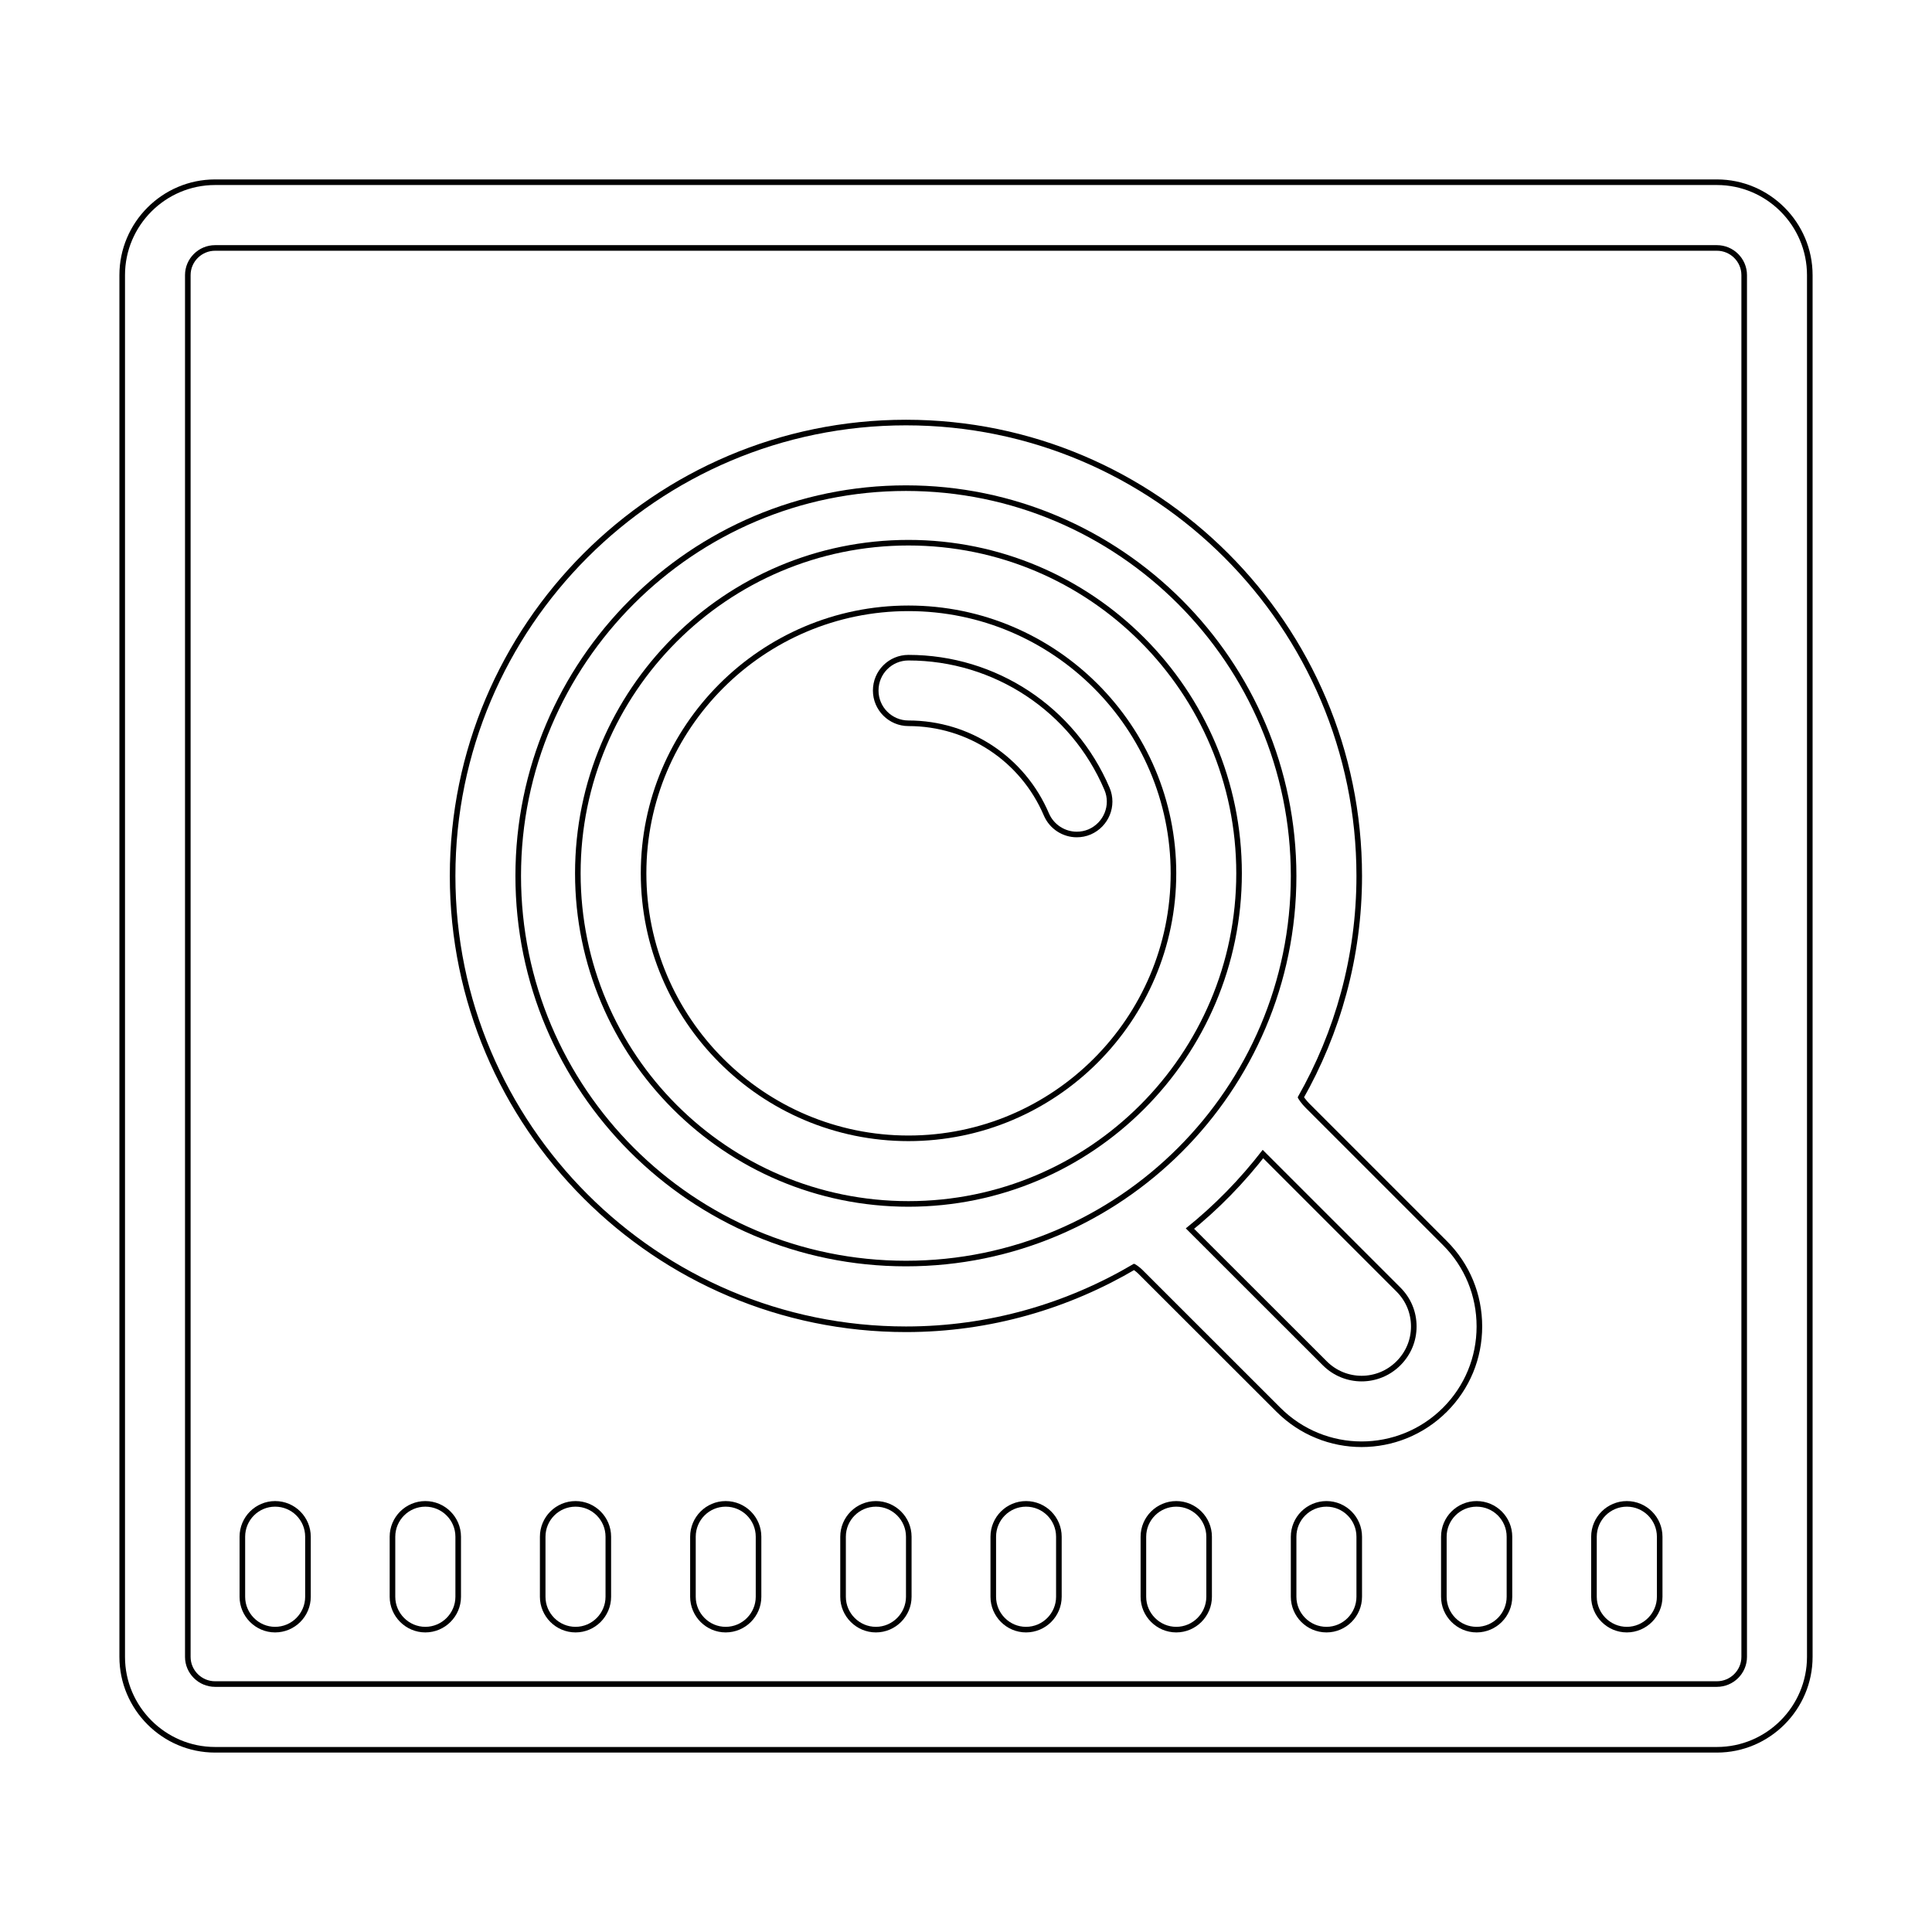
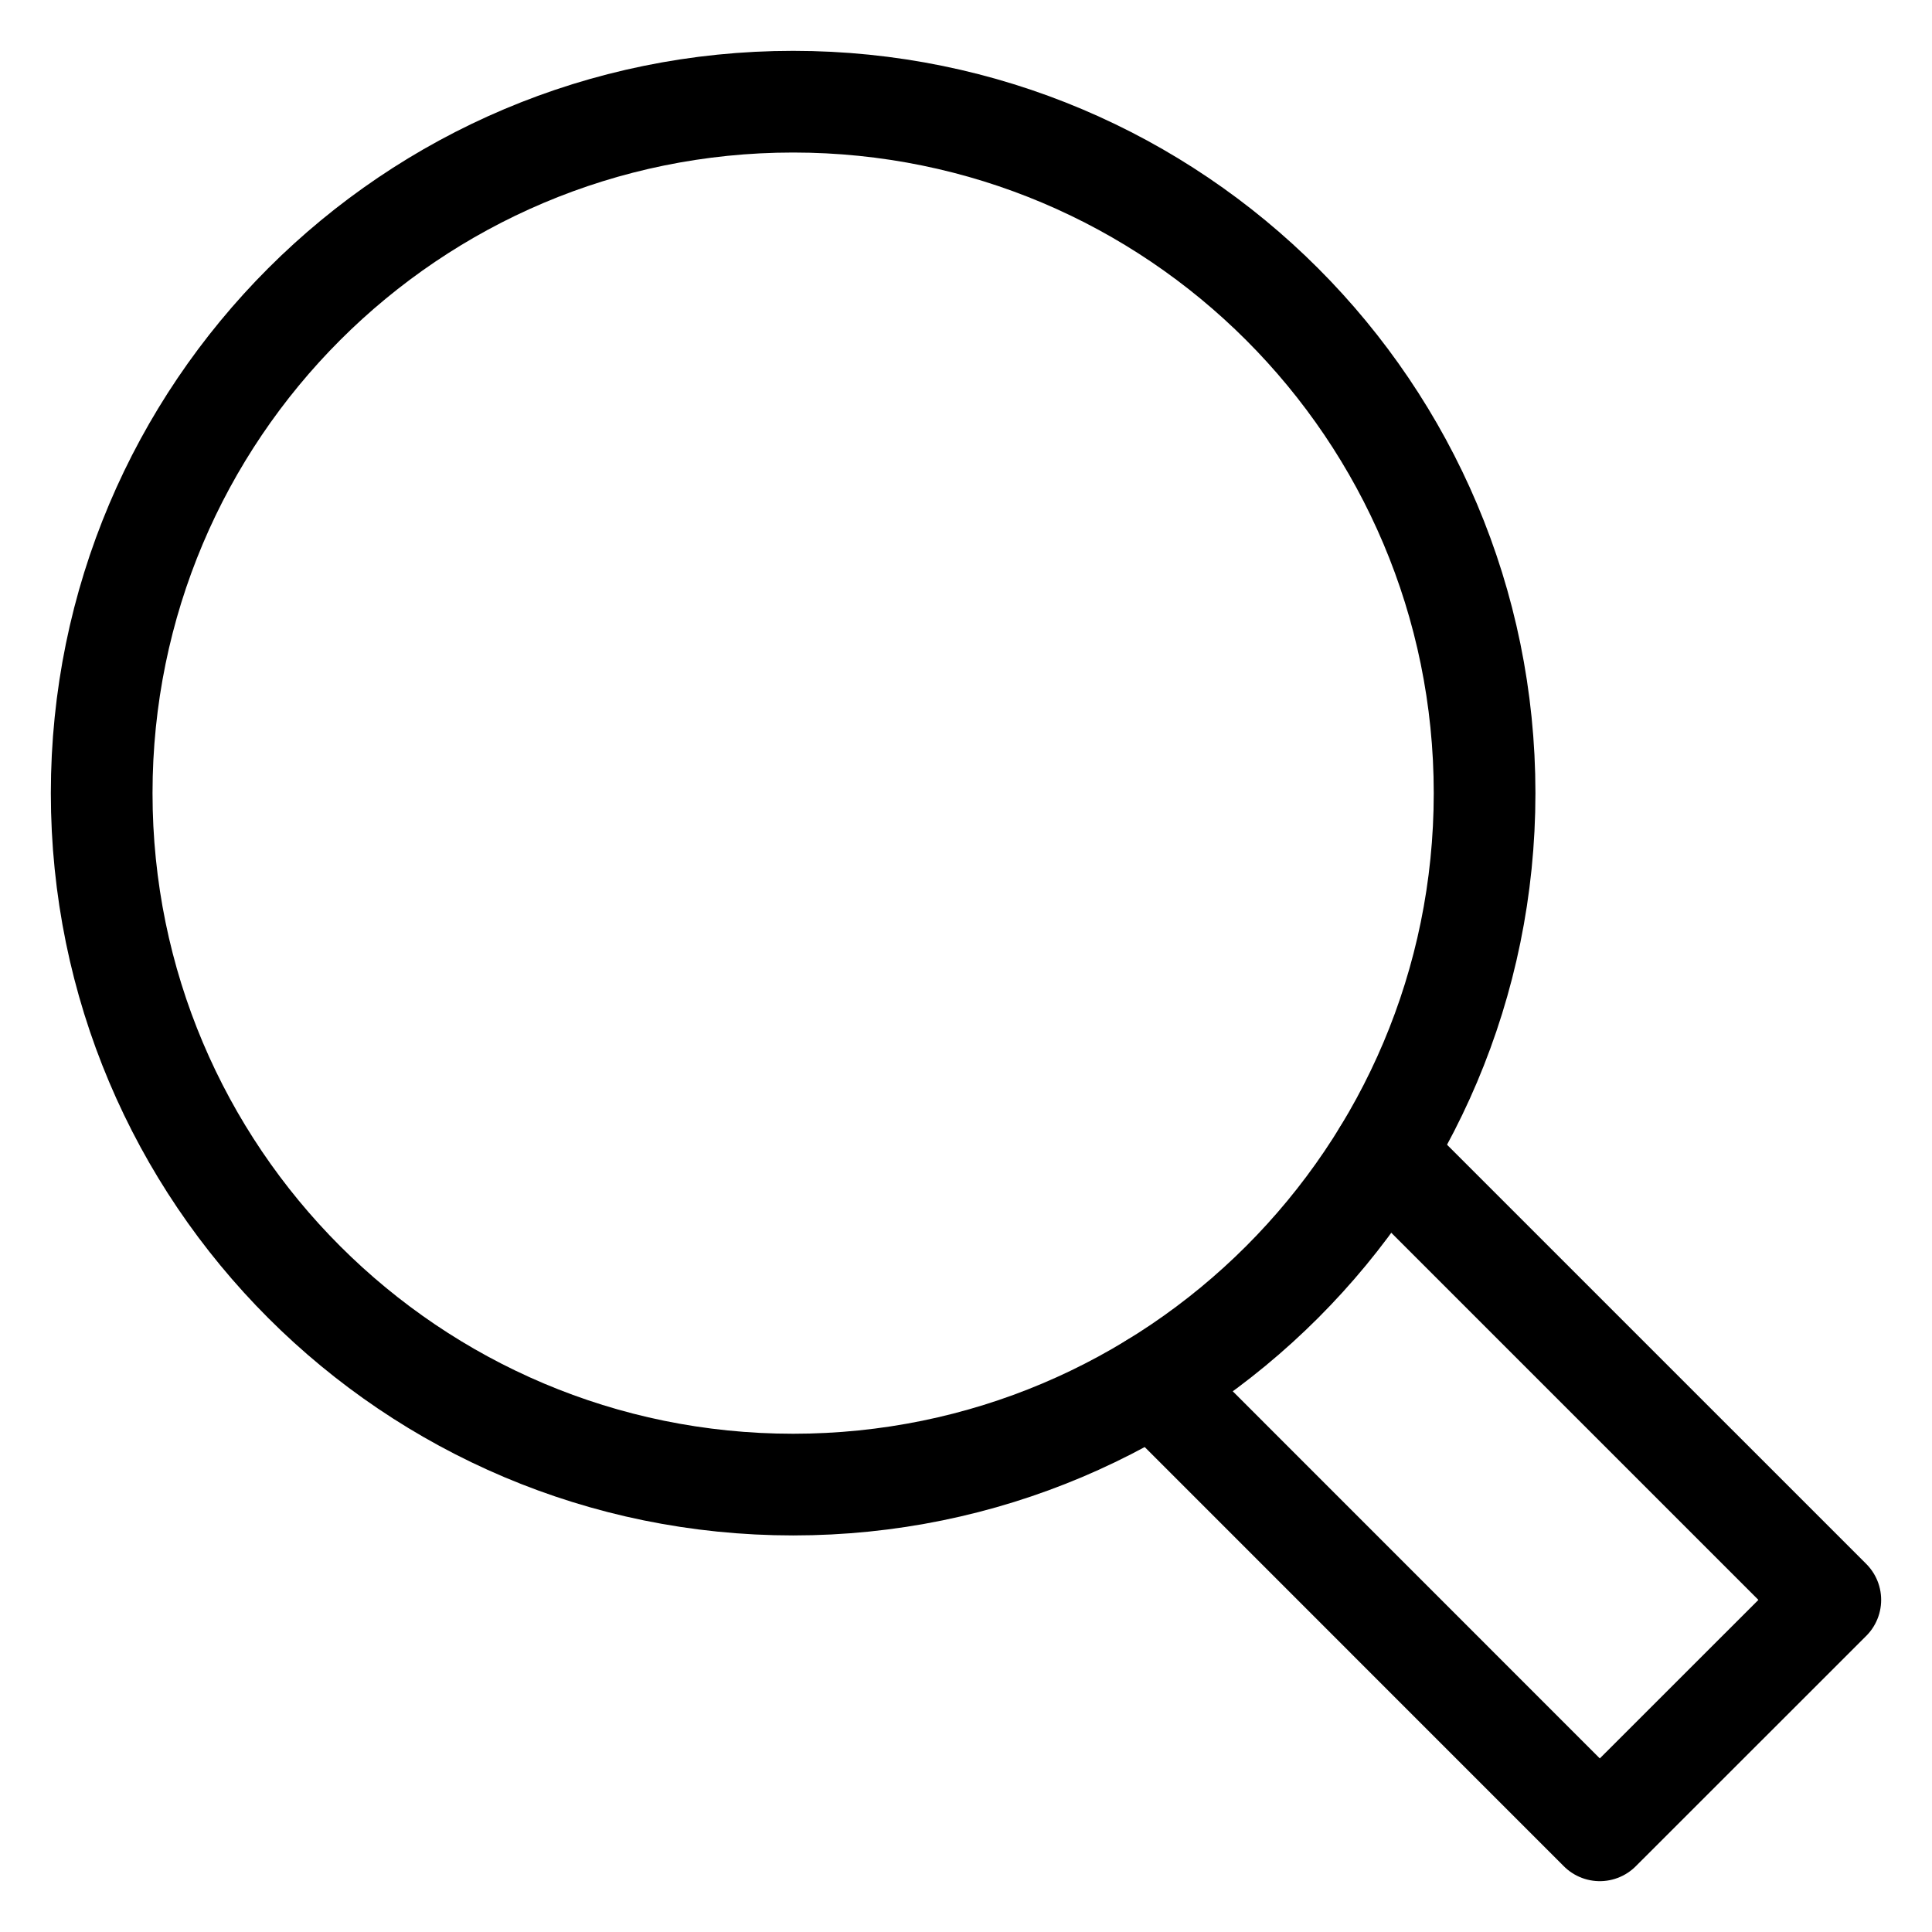
- <svg xmlns="http://www.w3.org/2000/svg" width="64pt" height="64pt" viewBox="0 0 64 64" version="1.1">
-   <g id="surface20581247">
-     <path style="fill-rule:nonzero;fill:rgb(100%,100%,100%);fill-opacity:1;stroke-width:1;stroke-linecap:butt;stroke-linejoin:round;stroke:rgb(0%,0%,0%);stroke-opacity:1;stroke-miterlimit:10;" d="M 153.188 16.122 C 157.629 16.122 161.248 19.752 161.248 24.183 L 161.248 147.817 C 161.248 152.248 157.629 155.878 153.188 155.878 L 18.812 155.878 C 14.371 155.878 10.752 152.248 10.752 147.817 L 10.752 24.183 C 10.752 19.752 14.371 16.122 18.812 16.122 Z M 16.122 24.183 L 16.122 147.817 C 16.122 149.294 17.335 150.497 18.812 150.497 L 153.188 150.497 C 154.665 150.497 155.878 149.294 155.878 147.817 L 155.878 24.183 C 155.878 22.706 154.665 21.503 153.188 21.503 L 18.812 21.503 C 17.335 21.503 16.122 22.706 16.122 24.183 Z M 120.934 77.939 C 120.934 85.135 119.013 91.877 115.69 97.722 C 115.637 97.817 116.101 98.397 116.355 98.65 L 128.678 110.974 C 130.619 112.915 131.685 115.5 131.685 118.254 C 131.685 120.997 130.619 123.582 128.678 125.523 C 126.673 127.528 124.036 128.541 121.398 128.541 C 118.76 128.541 116.133 127.528 114.128 125.523 L 101.795 113.2 C 101.594 112.989 101.088 112.599 101.003 112.651 C 95.021 116.186 88.068 118.254 80.63 118.254 C 58.399 118.254 40.315 100.159 40.315 77.939 C 40.315 55.709 58.399 37.625 80.63 37.625 C 102.85 37.625 120.934 55.709 120.934 77.939 Z M 45.685 77.939 C 45.685 97.205 61.364 112.873 80.63 112.873 C 99.885 112.873 115.563 97.205 115.563 77.939 C 115.563 58.673 99.885 42.995 80.63 42.995 C 61.364 42.995 45.685 58.673 45.685 77.939 Z M 110.182 77.707 C 110.182 93.881 97.036 107.038 80.851 107.038 C 64.677 107.038 51.52 93.881 51.52 77.707 C 51.52 61.533 64.677 48.376 80.851 48.376 C 97.036 48.376 110.182 61.533 110.182 77.707 Z M 56.901 77.707 C 56.901 90.917 67.652 101.668 80.851 101.668 C 94.061 101.668 104.812 90.917 104.812 77.707 C 104.812 64.497 94.061 53.746 80.851 53.746 C 67.652 53.746 56.901 64.497 56.901 77.707 Z M 98.387 70.248 C 98.967 71.609 98.323 73.181 96.962 73.772 C 96.614 73.919 96.266 73.983 95.907 73.983 C 94.873 73.983 93.871 73.371 93.428 72.347 C 91.275 67.293 86.348 64.033 80.851 64.033 C 79.374 64.033 78.171 62.83 78.171 61.353 C 78.171 59.855 79.374 58.663 80.851 58.663 C 88.501 58.663 95.39 63.21 98.387 70.248 Z M 105.667 109.476 L 117.927 121.725 C 119.847 123.645 122.949 123.645 124.869 121.725 C 125.808 120.786 126.315 119.562 126.315 118.254 C 126.315 116.935 125.808 115.711 124.869 114.772 L 112.546 102.449 C 110.541 105.055 108.241 107.418 105.667 109.476 Z M 26.873 137.066 L 26.873 142.436 C 26.873 143.913 25.671 145.127 24.183 145.127 C 22.706 145.127 21.503 143.913 21.503 142.436 L 21.503 137.066 C 21.503 135.578 22.706 134.375 24.183 134.375 C 25.671 134.375 26.873 135.578 26.873 137.066 Z M 40.315 137.066 L 40.315 142.436 C 40.315 143.913 39.102 145.127 37.625 145.127 C 36.147 145.127 34.934 143.913 34.934 142.436 L 34.934 137.066 C 34.934 135.578 36.147 134.375 37.625 134.375 C 39.102 134.375 40.315 135.578 40.315 137.066 Z M 53.746 137.066 L 53.746 142.436 C 53.746 143.913 52.543 145.127 51.066 145.127 C 49.579 145.127 48.376 143.913 48.376 142.436 L 48.376 137.066 C 48.376 135.578 49.579 134.375 51.066 134.375 C 52.543 134.375 53.746 135.578 53.746 137.066 Z M 67.188 137.066 L 67.188 142.436 C 67.188 143.913 65.985 145.127 64.497 145.127 C 63.02 145.127 61.818 143.913 61.818 142.436 L 61.818 137.066 C 61.818 135.578 63.02 134.375 64.497 134.375 C 65.985 134.375 67.188 135.578 67.188 137.066 Z M 80.63 137.066 L 80.63 142.436 C 80.63 143.913 79.416 145.127 77.939 145.127 C 76.462 145.127 75.249 143.913 75.249 142.436 L 75.249 137.066 C 75.249 135.578 76.462 134.375 77.939 134.375 C 79.416 134.375 80.63 135.578 80.63 137.066 Z M 94.061 137.066 L 94.061 142.436 C 94.061 143.913 92.858 145.127 91.37 145.127 C 89.893 145.127 88.69 143.913 88.69 142.436 L 88.69 137.066 C 88.69 135.578 89.893 134.375 91.37 134.375 C 92.858 134.375 94.061 135.578 94.061 137.066 Z M 107.503 137.066 L 107.503 142.436 C 107.503 143.913 106.289 145.127 104.812 145.127 C 103.335 145.127 102.122 143.913 102.122 142.436 L 102.122 137.066 C 102.122 135.578 103.335 134.375 104.812 134.375 C 106.289 134.375 107.503 135.578 107.503 137.066 Z M 120.934 137.066 L 120.934 142.436 C 120.934 143.913 119.731 145.127 118.254 145.127 C 116.766 145.127 115.563 143.913 115.563 142.436 L 115.563 137.066 C 115.563 135.578 116.766 134.375 118.254 134.375 C 119.731 134.375 120.934 135.578 120.934 137.066 Z M 134.375 137.066 L 134.375 142.436 C 134.375 143.913 133.173 145.127 131.685 145.127 C 130.208 145.127 129.005 143.913 129.005 142.436 L 129.005 137.066 C 129.005 135.578 130.208 134.375 131.685 134.375 C 133.173 134.375 134.375 135.578 134.375 137.066 Z M 147.817 137.066 L 147.817 142.436 C 147.817 143.913 146.604 145.127 145.127 145.127 C 143.65 145.127 142.436 143.913 142.436 142.436 L 142.436 137.066 C 142.436 135.578 143.65 134.375 145.127 134.375 C 146.604 134.375 147.817 135.578 147.817 137.066 Z M 147.817 137.066 " transform="matrix(0.370233,0,0,0.370233,0.16,0.16)" />
-     <path style=" stroke:none;fill-rule:nonzero;fill:rgb(100%,100%,100%);fill-opacity:1;" d="M 7.125 6.129 C 5.48 6.129 4.141 7.473 4.141 9.113 L 4.141 54.887 C 4.141 56.527 5.48 57.871 7.125 57.871 L 56.875 57.871 C 58.52 57.871 59.859 56.527 59.859 54.887 L 59.859 9.113 C 59.859 7.473 58.52 6.129 56.875 6.129 Z M 7.125 8.121 L 56.875 8.121 C 57.422 8.121 57.871 8.566 57.871 9.113 L 57.871 54.887 C 57.871 55.434 57.422 55.879 56.875 55.879 L 7.125 55.879 C 6.578 55.879 6.129 55.434 6.129 54.887 L 6.129 9.113 C 6.129 8.566 6.578 8.121 7.125 8.121 Z M 30.012 14.09 C 21.781 14.09 15.086 20.785 15.086 29.016 C 15.086 37.242 21.781 43.941 30.012 43.941 C 32.766 43.941 35.34 43.176 37.555 41.867 C 37.586 41.848 37.773 41.992 37.848 42.07 L 42.414 46.633 C 43.156 47.375 44.129 47.75 45.105 47.75 C 46.082 47.75 47.059 47.375 47.801 46.633 C 48.52 45.914 48.914 44.957 48.914 43.941 C 48.914 42.922 48.52 41.965 47.801 41.246 L 43.238 36.684 C 43.145 36.59 42.973 36.375 42.992 36.34 C 44.223 34.176 44.934 31.68 44.934 29.016 C 44.934 20.785 38.238 14.09 30.012 14.09 Z M 30.012 16.078 C 37.141 16.078 42.945 21.883 42.945 29.016 C 42.945 36.148 37.141 41.949 30.012 41.949 C 22.879 41.949 17.074 36.148 17.074 29.016 C 17.074 21.883 22.879 16.078 30.012 16.078 Z M 30.094 18.07 C 24.105 18.07 19.234 22.941 19.234 28.93 C 19.234 34.918 24.105 39.789 30.094 39.789 C 36.086 39.789 40.953 34.918 40.953 28.93 C 40.953 22.941 36.086 18.07 30.094 18.07 Z M 30.094 20.059 C 34.984 20.059 38.965 24.039 38.965 28.93 C 38.965 33.82 34.984 37.801 30.094 37.801 C 25.207 37.801 21.227 33.82 21.227 28.93 C 21.227 24.039 25.207 20.059 30.094 20.059 Z M 30.094 21.879 C 29.547 21.879 29.102 22.32 29.102 22.875 C 29.102 23.422 29.547 23.867 30.094 23.867 C 32.129 23.867 33.953 25.074 34.75 26.949 C 34.914 27.324 35.285 27.551 35.668 27.551 C 35.801 27.551 35.93 27.527 36.059 27.473 C 36.562 27.254 36.801 26.672 36.586 26.168 C 35.477 23.562 32.926 21.879 30.094 21.879 Z M 41.828 38.09 L 46.391 42.652 C 46.738 43 46.926 43.453 46.926 43.941 C 46.926 44.426 46.738 44.879 46.391 45.227 C 45.68 45.938 44.531 45.938 43.82 45.227 L 39.281 40.691 C 40.234 39.93 41.086 39.055 41.828 38.09 Z M 9.113 49.91 C 8.566 49.91 8.121 50.355 8.121 50.906 L 8.121 52.895 C 8.121 53.441 8.566 53.891 9.113 53.891 C 9.664 53.891 10.109 53.441 10.109 52.895 L 10.109 50.906 C 10.109 50.355 9.664 49.91 9.113 49.91 Z M 14.09 49.91 C 13.543 49.91 13.094 50.355 13.094 50.906 L 13.094 52.895 C 13.094 53.441 13.543 53.891 14.09 53.891 C 14.637 53.891 15.086 53.441 15.086 52.895 L 15.086 50.906 C 15.086 50.355 14.637 49.91 14.09 49.91 Z M 19.066 49.91 C 18.516 49.91 18.07 50.355 18.07 50.906 L 18.07 52.895 C 18.07 53.441 18.516 53.891 19.066 53.891 C 19.613 53.891 20.059 53.441 20.059 52.895 L 20.059 50.906 C 20.059 50.355 19.613 49.91 19.066 49.91 Z M 24.039 49.91 C 23.492 49.91 23.047 50.355 23.047 50.906 L 23.047 52.895 C 23.047 53.441 23.492 53.891 24.039 53.891 C 24.59 53.891 25.035 53.441 25.035 52.895 L 25.035 50.906 C 25.035 50.355 24.59 49.91 24.039 49.91 Z M 29.016 49.91 C 28.469 49.91 28.02 50.355 28.02 50.906 L 28.02 52.895 C 28.02 53.441 28.469 53.891 29.016 53.891 C 29.562 53.891 30.012 53.441 30.012 52.895 L 30.012 50.906 C 30.012 50.355 29.562 49.91 29.016 49.91 Z M 33.988 49.91 C 33.441 49.91 32.996 50.355 32.996 50.906 L 32.996 52.895 C 32.996 53.441 33.441 53.891 33.988 53.891 C 34.539 53.891 34.984 53.441 34.984 52.895 L 34.984 50.906 C 34.984 50.355 34.539 49.91 33.988 49.91 Z M 38.965 49.91 C 38.418 49.91 37.969 50.355 37.969 50.906 L 37.969 52.895 C 37.969 53.441 38.418 53.891 38.965 53.891 C 39.512 53.891 39.961 53.441 39.961 52.895 L 39.961 50.906 C 39.961 50.355 39.512 49.91 38.965 49.91 Z M 43.941 49.91 C 43.391 49.91 42.945 50.355 42.945 50.906 L 42.945 52.895 C 42.945 53.441 43.391 53.891 43.941 53.891 C 44.488 53.891 44.934 53.441 44.934 52.895 L 44.934 50.906 C 44.934 50.355 44.488 49.91 43.941 49.91 Z M 48.914 49.91 C 48.367 49.91 47.922 50.355 47.922 50.906 L 47.922 52.895 C 47.922 53.441 48.367 53.891 48.914 53.891 C 49.465 53.891 49.91 53.441 49.91 52.895 L 49.91 50.906 C 49.91 50.355 49.465 49.91 48.914 49.91 Z M 53.891 49.91 C 53.344 49.91 52.895 50.355 52.895 50.906 L 52.895 52.895 C 52.895 53.441 53.344 53.891 53.891 53.891 C 54.438 53.891 54.887 53.441 54.887 52.895 L 54.887 50.906 C 54.887 50.355 54.438 49.91 53.891 49.91 Z M 53.891 49.91 " />
-   </g>
+ <svg xmlns="http://www.w3.org/2000/svg" width="19" height="19" viewBox="0 0 19 19" fill="none">
+   <path d="M11.341 13.607L15.733 18L18 15.734L13.607 11.341" stroke="black" stroke-linecap="round" stroke-linejoin="round" />
+   <path fill-rule="evenodd" clip-rule="evenodd" d="M7.8 14.6C11.556 14.6 14.6 11.556 14.6 7.8C14.6 4.044 11.556 1 7.8 1C4.044 1 1 4.044 1 7.8C1 11.556 4.044 14.6 7.8 14.6Z" stroke="black" stroke-linecap="round" stroke-linejoin="round" />
</svg>
